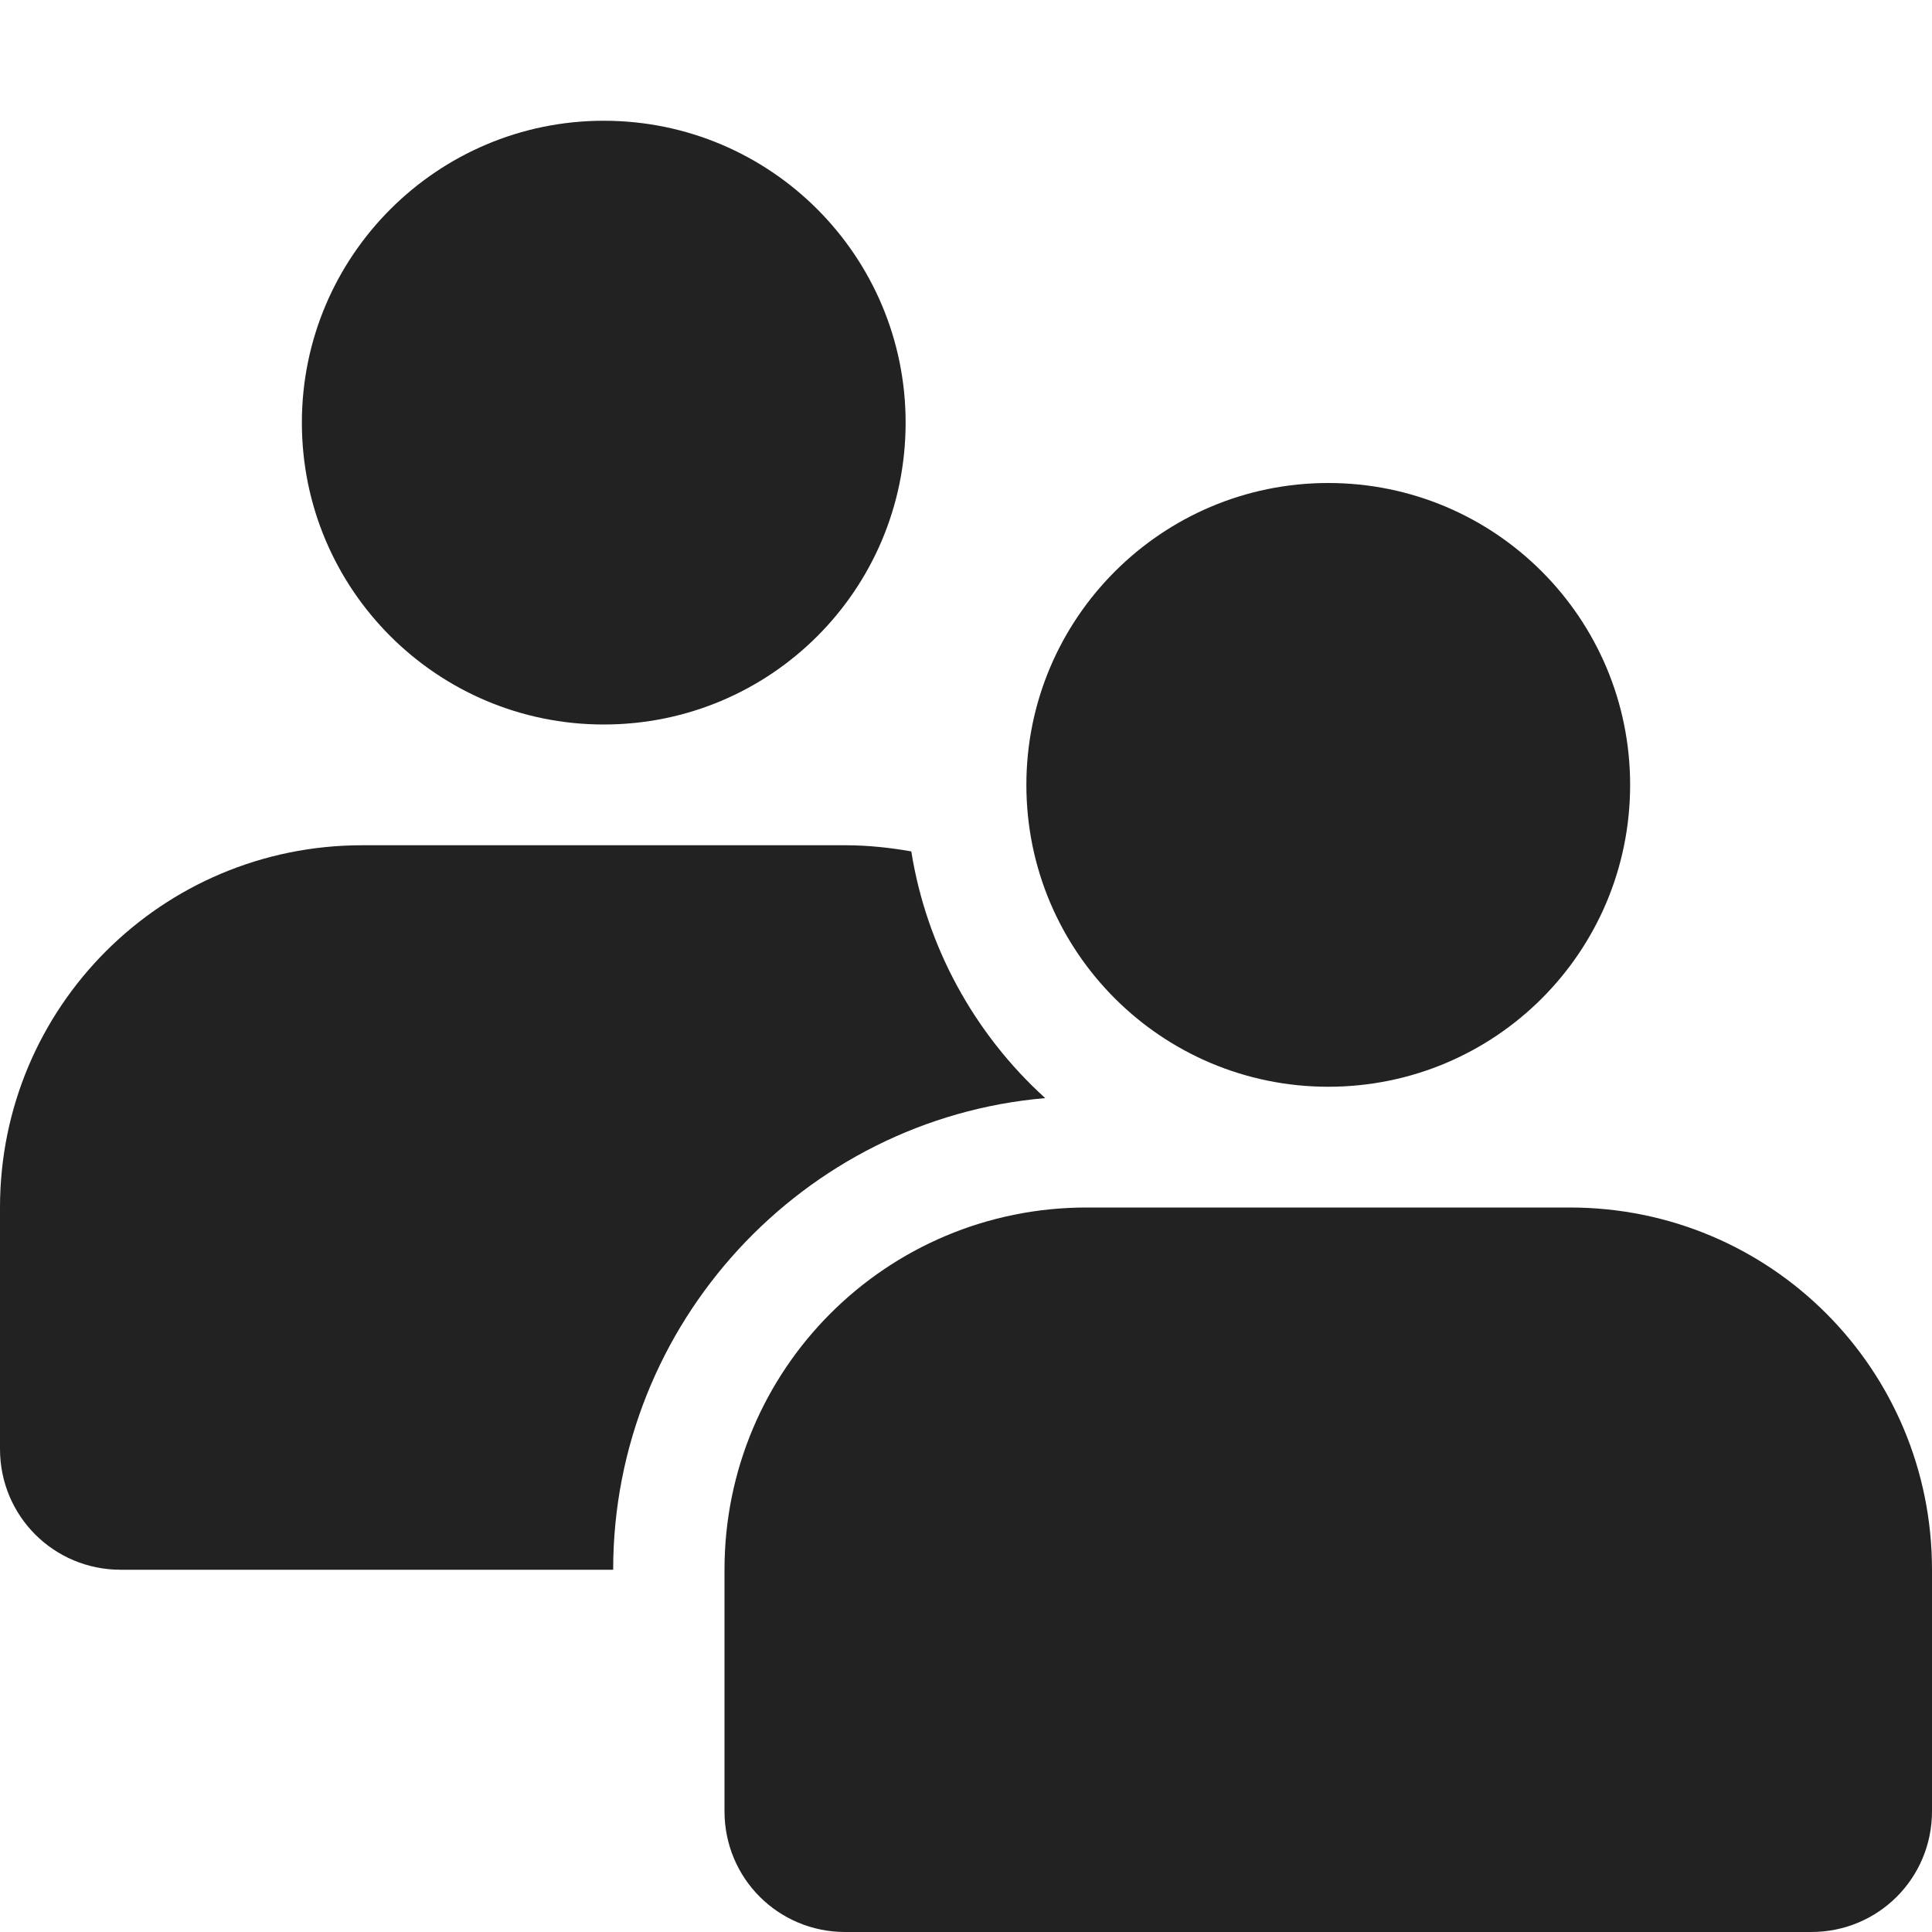
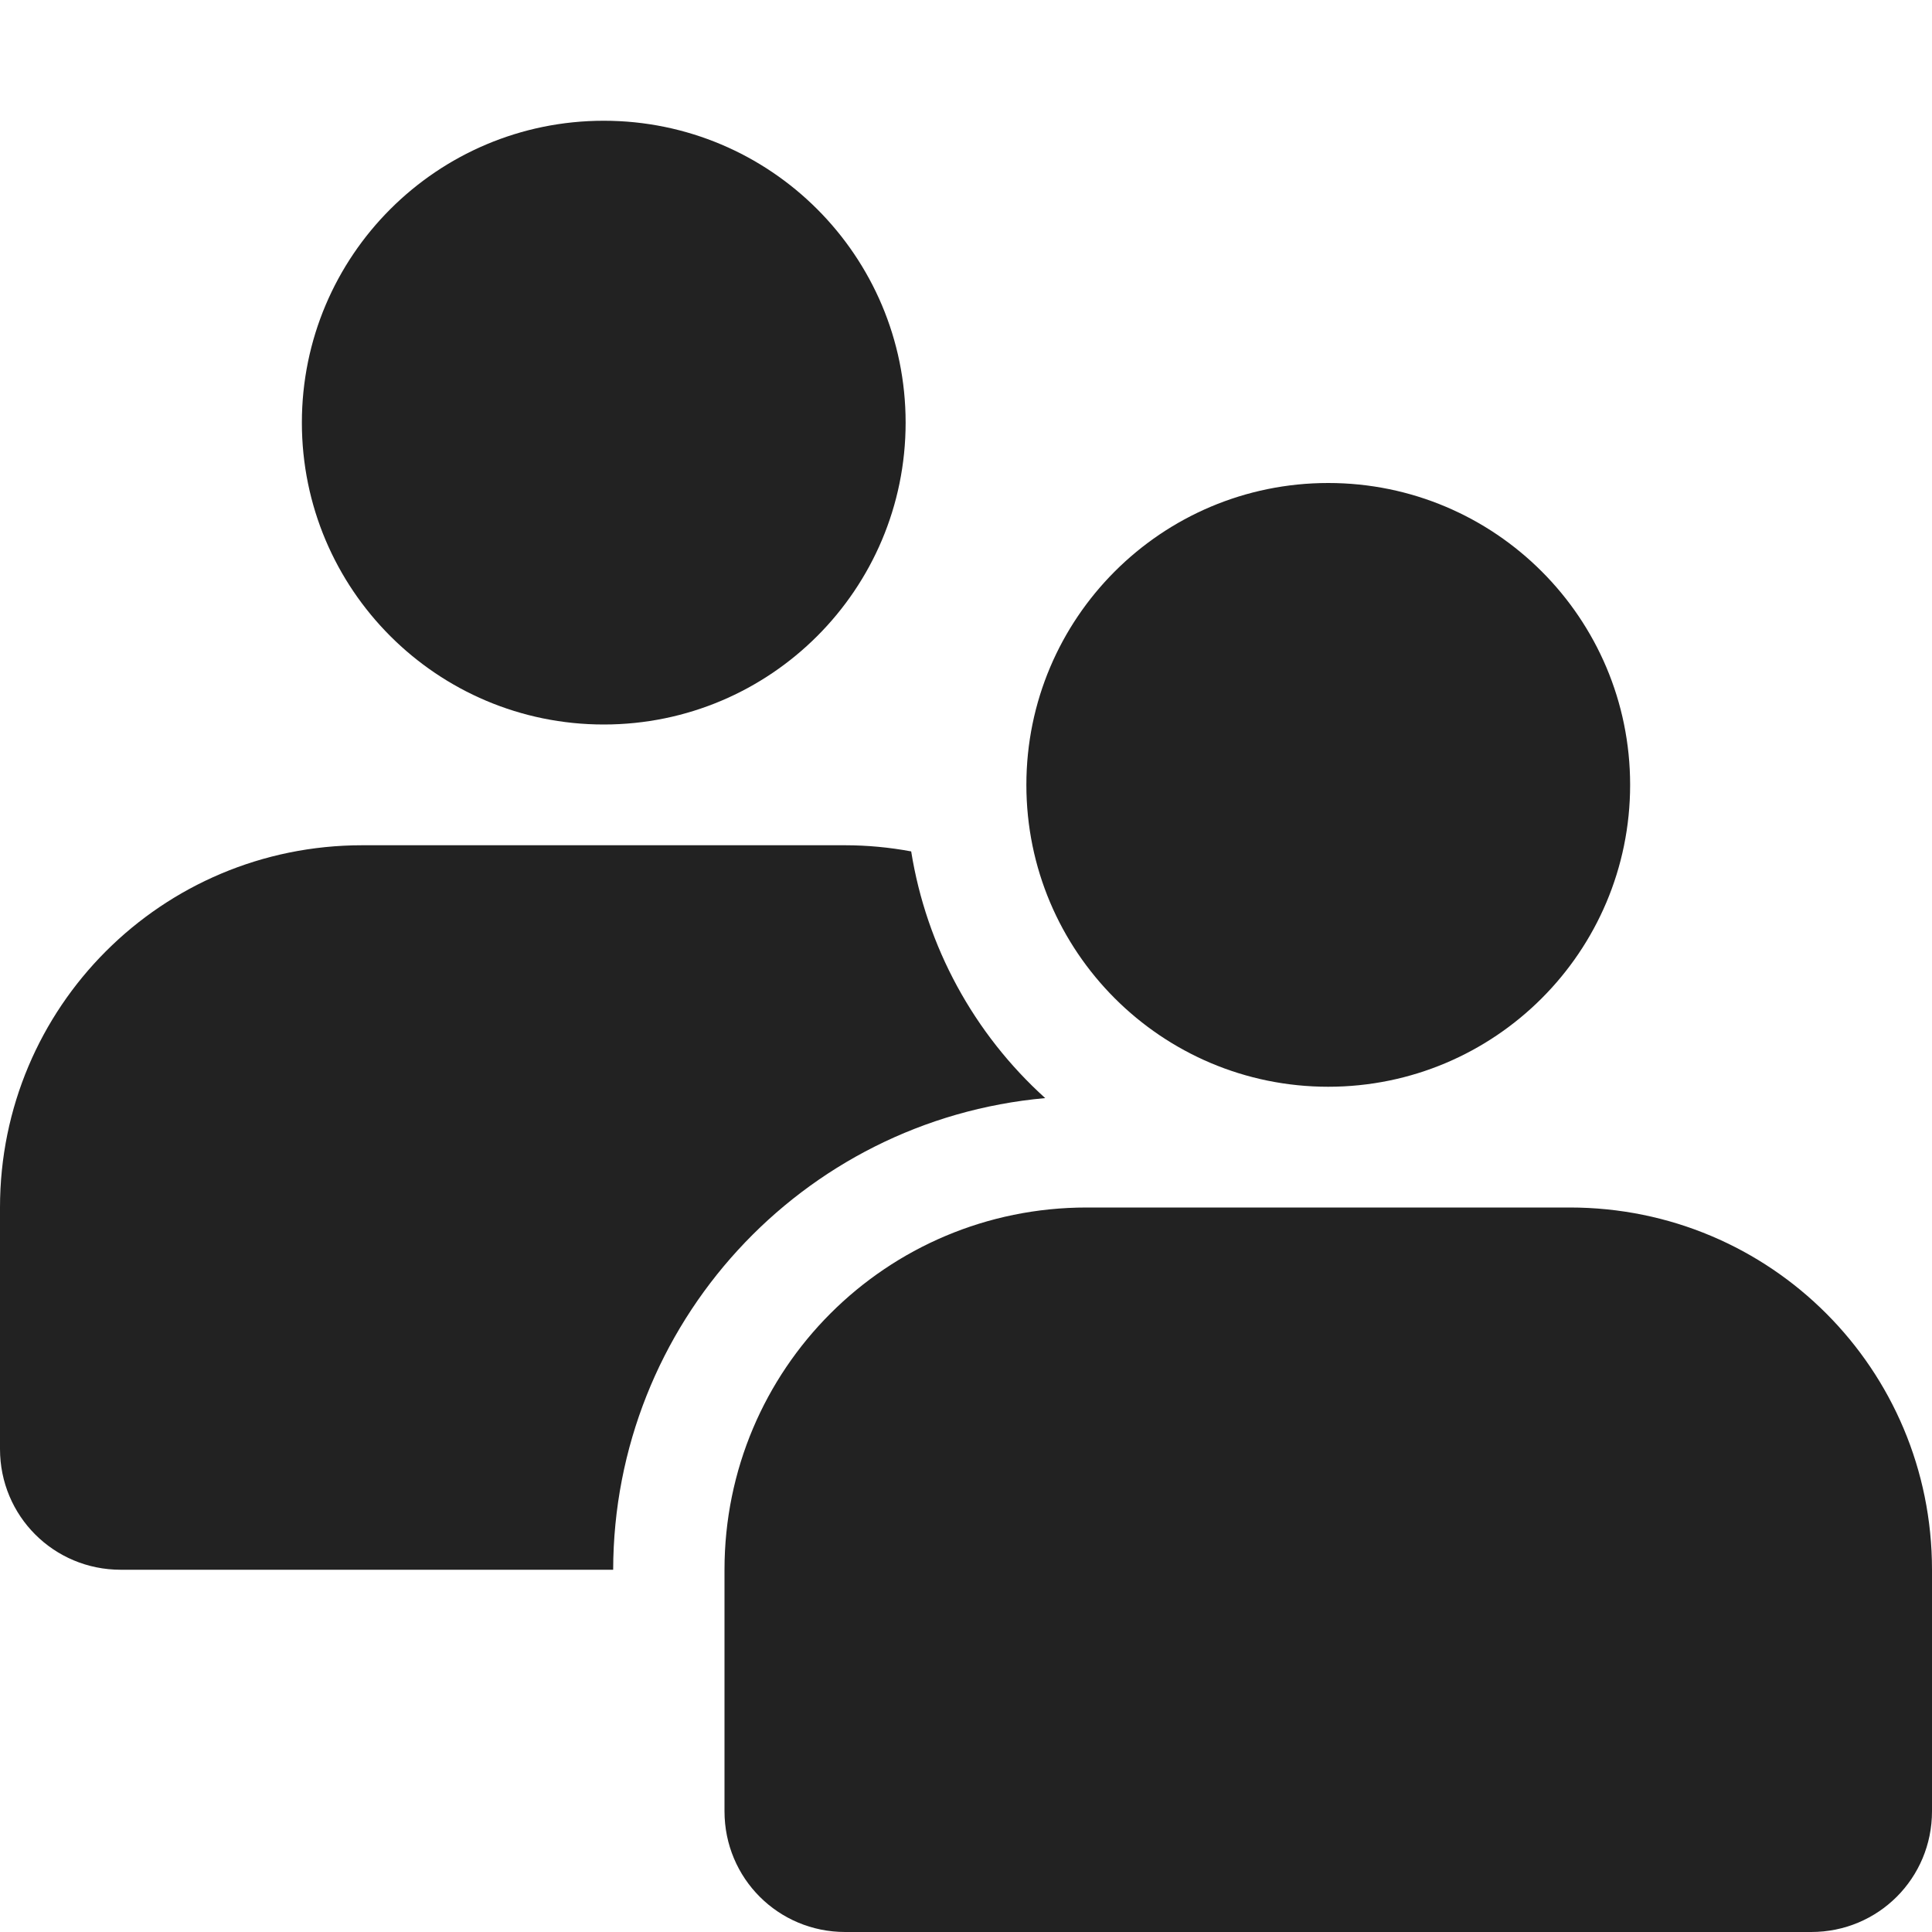
- <svg xmlns="http://www.w3.org/2000/svg" height="16px" viewBox="0 0 16 16" width="16px">
-   <path d="m 5 1 c -1.379 0 -2.5 1.121 -2.5 2.5 c 0 1.383 1.121 2.5 2.5 2.5 c 1.383 0 2.5 -1.117 2.5 -2.5 c 0 -1.379 -1.117 -2.5 -2.5 -2.5 z m 6 3 c -1.379 0 -2.5 1.121 -2.5 2.5 c 0 1.383 1.121 2.5 2.5 2.5 c 1.383 0 2.5 -1.117 2.5 -2.5 c 0 -1.379 -1.117 -2.5 -2.5 -2.5 z m -8 3 c -1.66 0 -3 1.34 -3 3 v 2 c 0 0.555 0.445 1 1 1 h 4.078 c 0 -2.043 1.578 -3.734 3.578 -3.906 c -0.59 -0.535 -0.984 -1.258 -1.109 -2.043 c -0.176 -0.031 -0.359 -0.051 -0.547 -0.051 z m 6 3 c -1.66 0 -3 1.34 -3 3 v 2 c 0 0.555 0.445 1 1 1 h 8 c 0.555 0 1 -0.445 1 -1 v -2 c 0 -1.66 -1.336 -3 -3 -3 z m 0 0" fill="#222222" />
+ <svg xmlns="http://www.w3.org/2000/svg" width="16" height="16" viewBox="0 0 16 16">
+   <path fill="#222" d="M5 1a2.5 2.5 0 1 0 0 5 2.5 2.5 0 0 0 0-5m6 3a2.5 2.5 0 1 0 0 5 2.5 2.5 0 0 0 0-5M3 7c-1.66 0-3 1.34-3 3v2c0 .555.445 1 1 1h4.078a3.93 3.93 0 0 1 3.578-3.906 3.5 3.5 0 0 1-1.11-2.043A3 3 0 0 0 7 7zm6 3c-1.66 0-3 1.34-3 3v2c0 .555.445 1 1 1h8c.555 0 1-.445 1-1v-2c0-1.66-1.336-3-3-3zm0 0" />
</svg>
